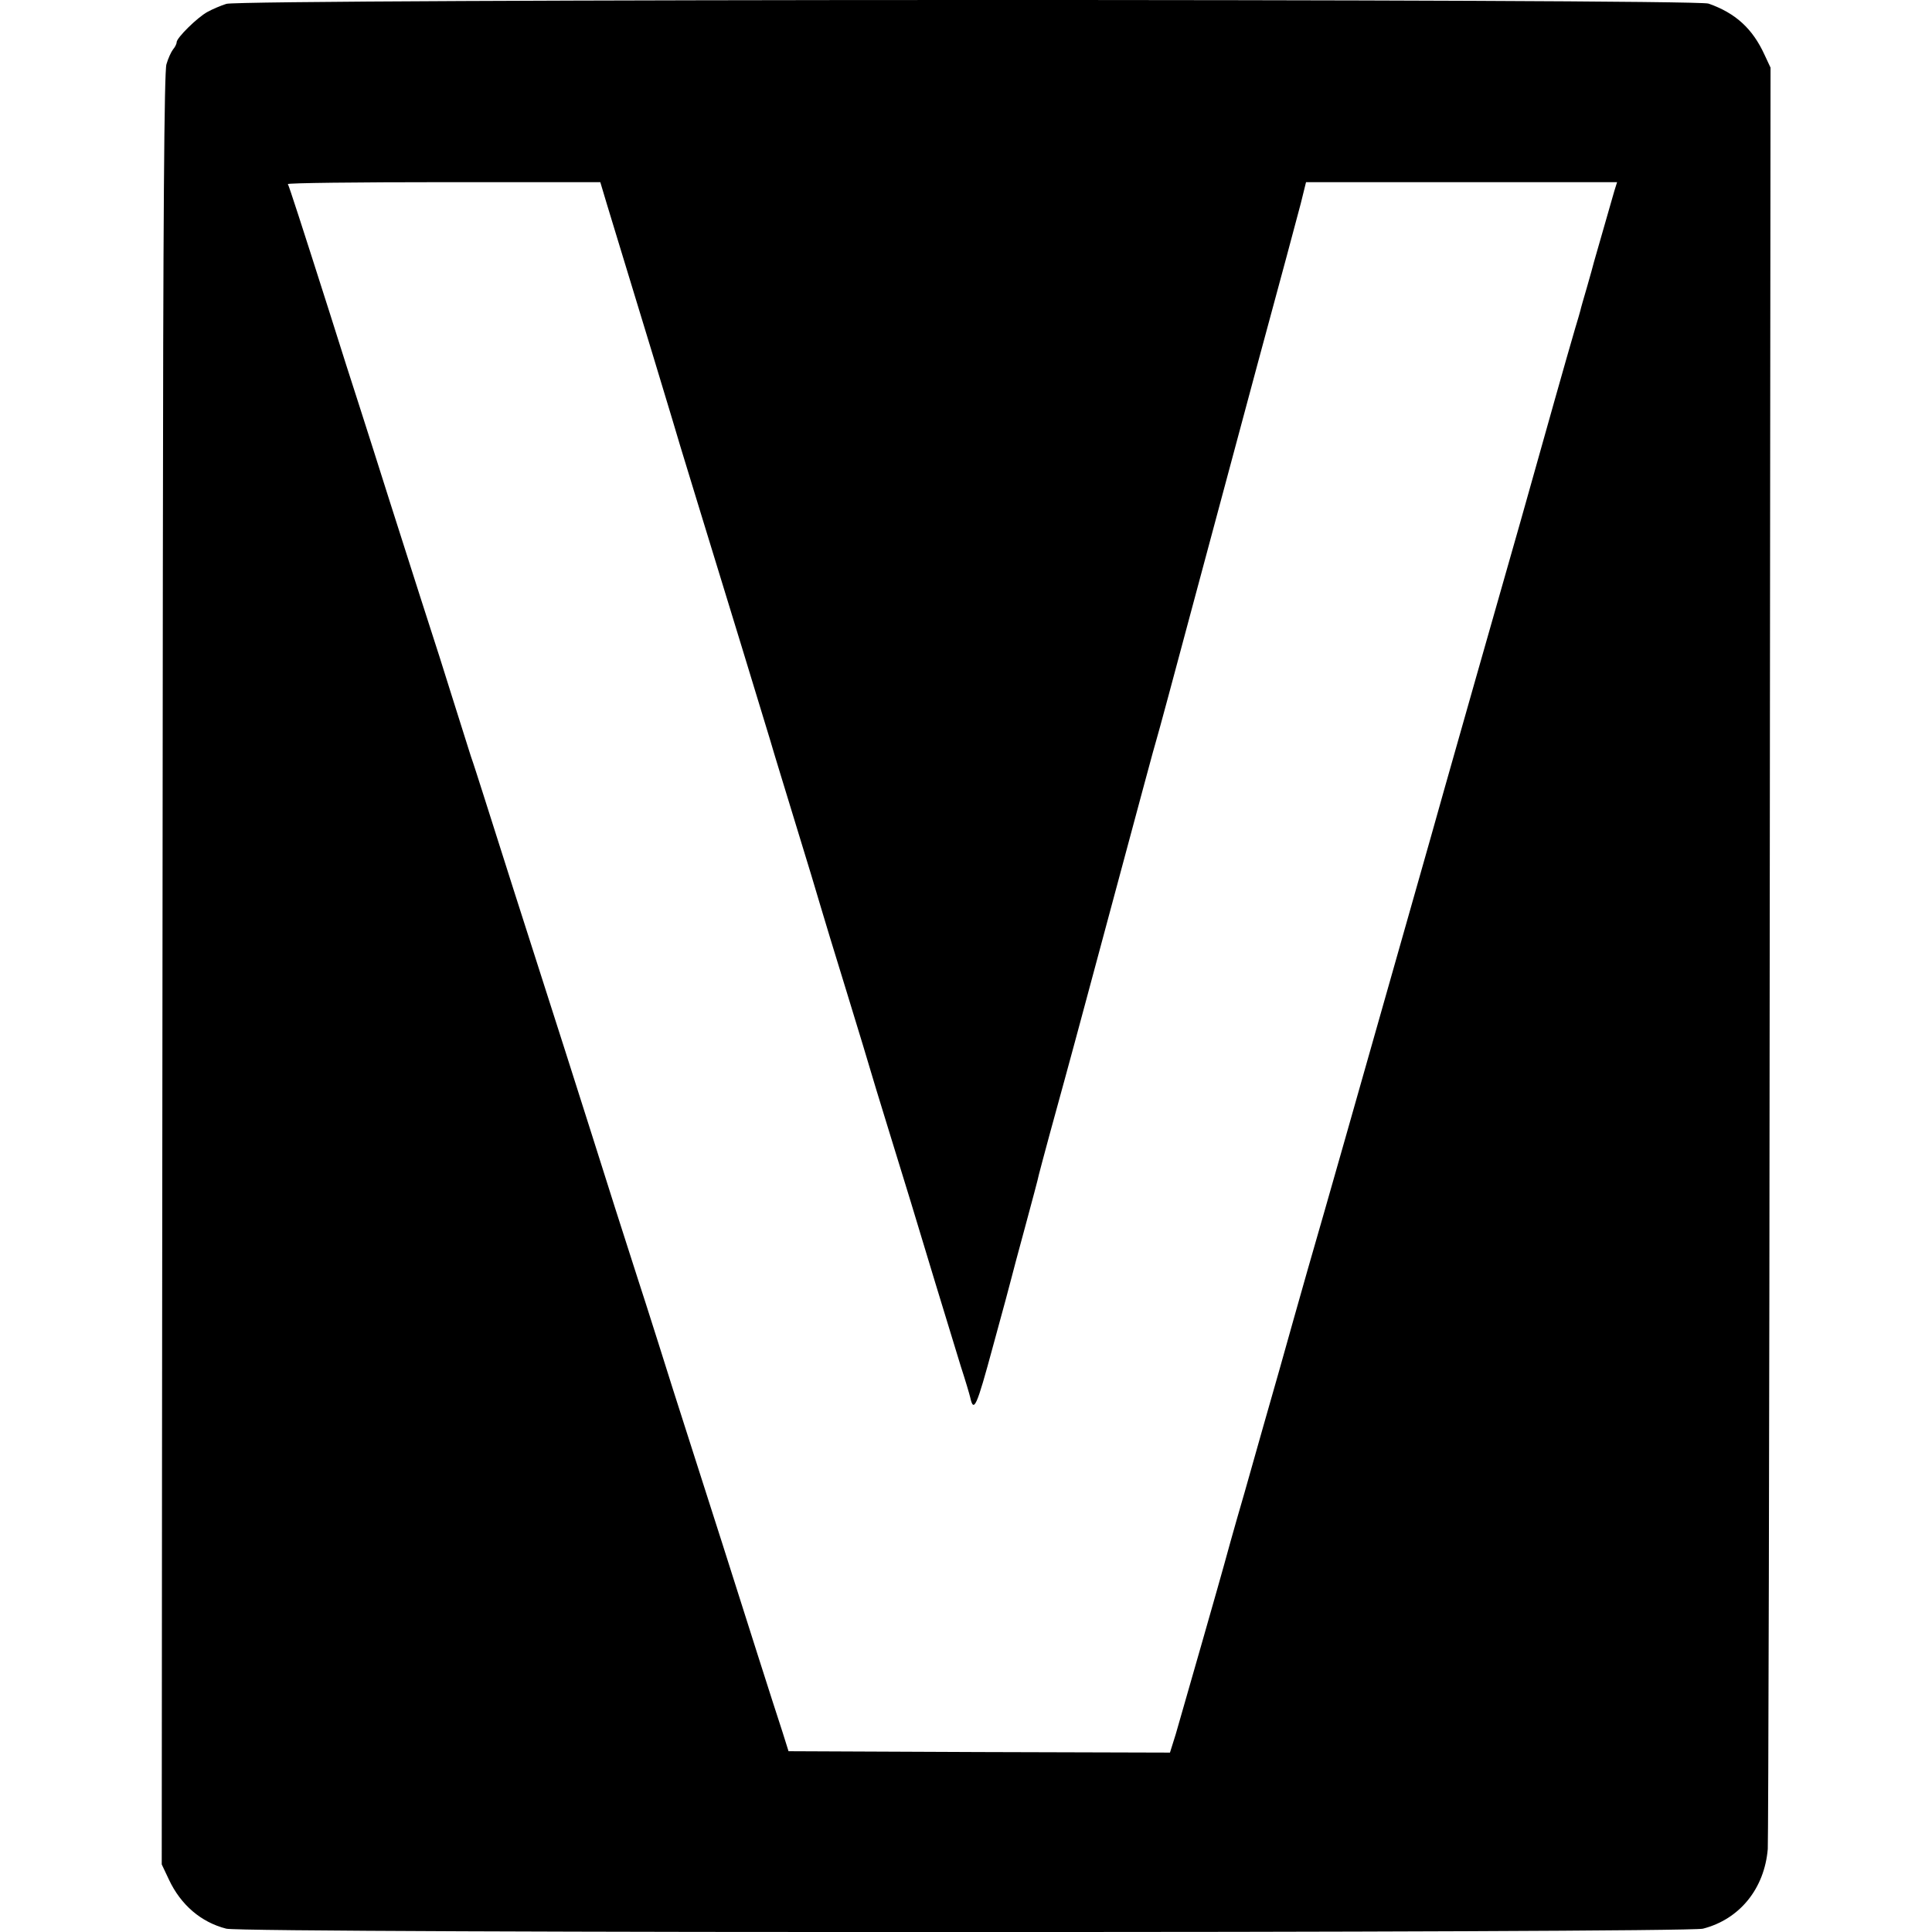
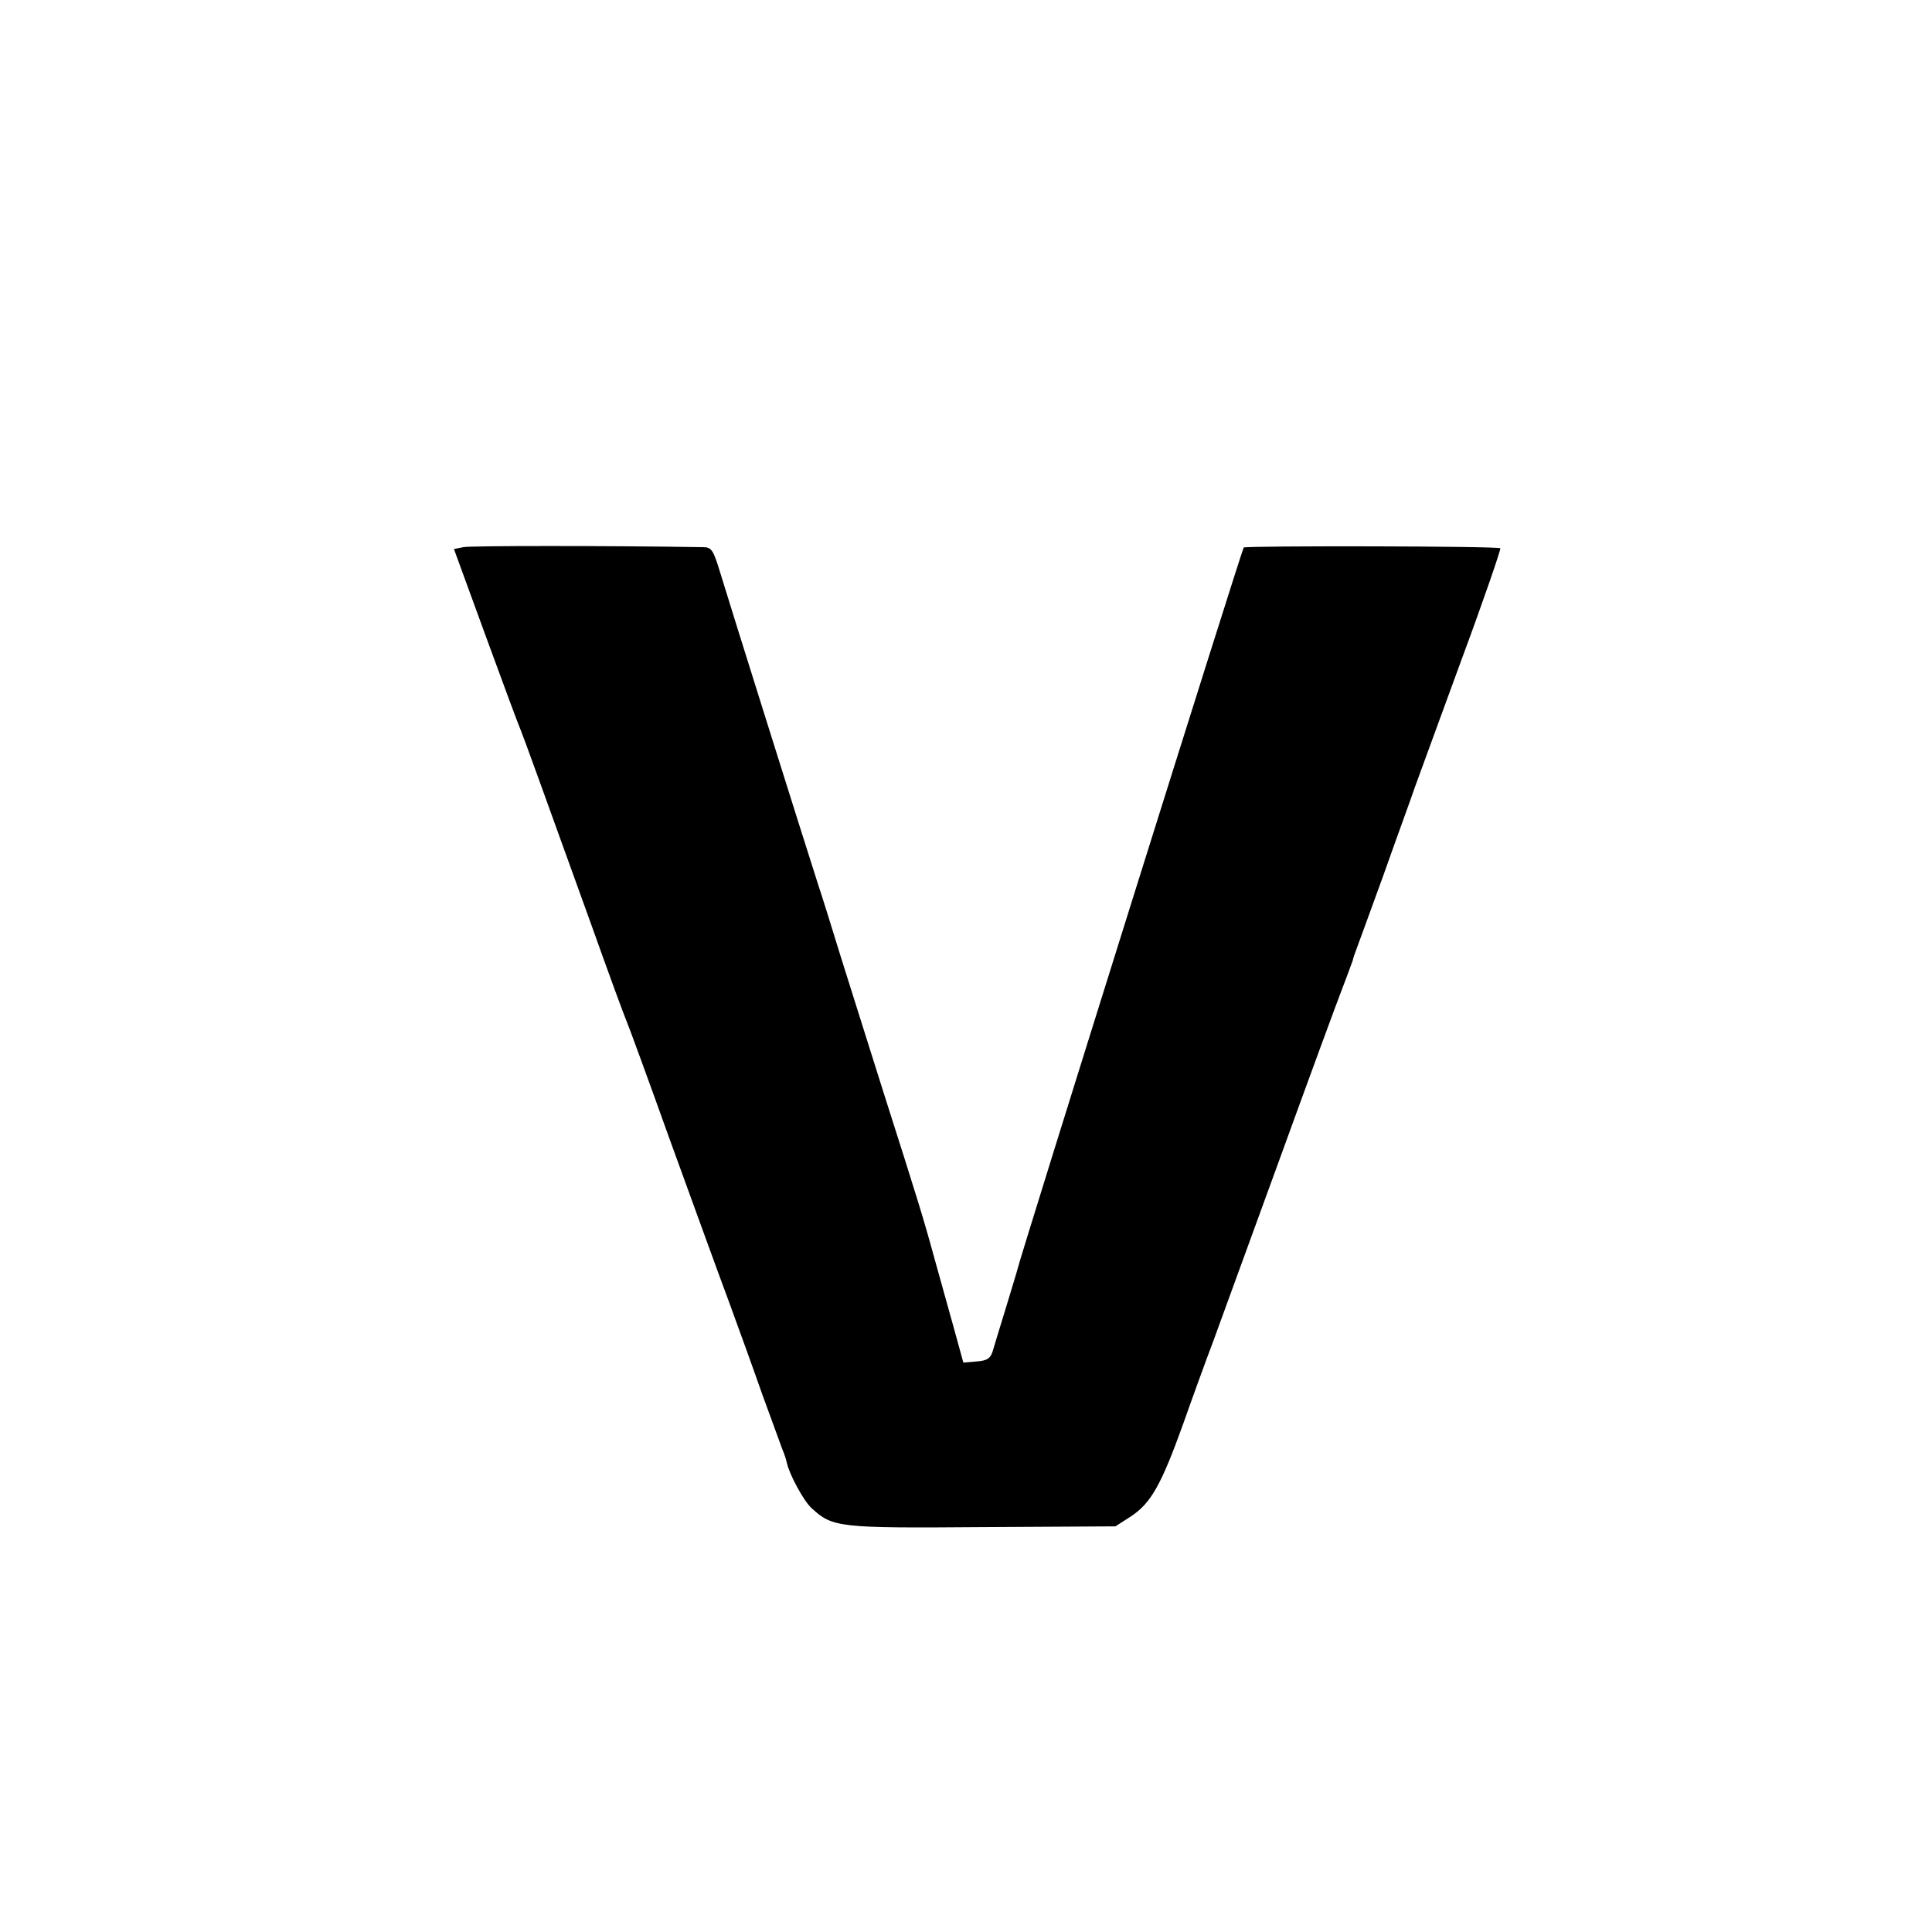
- <svg xmlns="http://www.w3.org/2000/svg" version="1" width="933.333" height="933.333" viewBox="0 0 700 700">
-   <path d="M82 1.4c-1.9.6-5 1.9-6.8 2.9-3.7 2-11.2 9.4-11.2 11 0 .6-.6 1.8-1.3 2.6-.7.9-1.8 3.3-2.4 5.4-.8 2.7-1.2 55.9-1.3 184-.1 99.1-.2 245-.3 324.2l-.1 144 2.6 5.5c4.3 9.2 11.7 15.5 20.8 17.8 6.5 1.7 528.5 1.6 535 0 13.3-3.4 22.3-14.5 23.5-28.9.2-3.5.6-150.2.7-325.9l.3-319.5-2.2-4.7C635 10.4 628.8 4.7 619 1.3 614.1-.5 87.2-.4 82 1.4zm137.8 72.3c1.3 4.3 3.2 10.5 4.2 13.8 8 26.1 19 62.4 19.6 64.5.2.8 4.4 14.8 9.4 31 11.3 36.7 22.2 72.5 26 85 1.5 5.2 5.4 17.8 8.5 28 6 19.6 7.9 25.8 10 33 .7 2.5 4.9 16.2 9.3 30.5s8.2 26.9 8.5 28c.3 1.1 3.3 11 6.7 22 3.4 11 7 22.7 8 26 2.7 9.1 14.8 48.8 18.1 59.5 1.7 5.2 3.2 10.3 3.4 11.2 1.3 5.9 2.3 3.7 8.3-18.5 3.5-12.7 6.5-23.9 6.7-24.8.2-.9 2.4-9.1 4.9-18.3 2.5-9.3 4.8-17.8 5-19 .3-1.1 2-7.7 3.9-14.6 1.9-6.9 7.9-28.7 13.2-48.5 21.9-81.4 24.5-91.2 25.5-94.5.6-1.9 6.5-23.8 13.1-48.5 11.4-42.5 20.2-75.2 23.5-87.5 8.9-32.8 14-51.8 15.7-58.3l1.9-7.7H585.9l-1 3.2c-2 6.9-7 24.4-7.4 25.8-.2.8-1.3 4.9-2.5 9s-2.3 7.9-2.4 8.5c-.1.5-1 3.5-1.9 6.5-3.2 10.9-10.5 36.9-17.7 62.5-1.5 5.5-9.9 34.7-18.5 65-8.6 30.2-15.8 55.7-16 56.5-.2.8-5.4 19-11.5 40.5-6.1 21.4-14.9 52.5-19.6 69-4.7 16.5-10.8 37.9-13.6 47.5-2.7 9.6-7.4 26-10.3 36.5-3 10.4-8.6 30.2-12.5 44-4 13.7-7.3 25.7-7.5 26.5-.5 2-15 52.7-17.5 61.3l-2.1 6.7-69.1-.2-69.1-.3-2.2-7c-1.3-3.9-5.3-16.4-9-28-6.9-21.8-18.5-58.2-26-81.5-2.4-7.4-6.9-21.6-10-31.5-3.1-9.9-6.4-20-7.2-22.5-.8-2.5-4.6-14.4-8.5-26.5-6.8-21.4-8.8-27.9-18.1-57-12.4-38.6-27.2-85-29.7-93-1.6-5-3.5-11-4.4-13.5-.8-2.5-4-12.6-7.1-22.5-3.1-9.9-6-19.1-6.5-20.5-.9-2.7-6.4-19.9-16-50-3.4-10.7-8.1-25.6-10.5-33-2.4-7.4-7.4-23-11-34.5-10.4-32.6-14.7-45.9-15.2-46.8-.2-.4 25.1-.7 56.4-.7h56.8l2.3 7.7z" />
+ <svg xmlns="http://www.w3.org/2000/svg" version="1" width="682.667" height="682.667" viewBox="0 0 512 512">
+   <path d="M122.8 145l-2.5.5 8.4 23c4.6 12.6 8.8 23.9 9.3 25 .9 2.2 5.7 15.5 18.5 51 4.7 13.2 9 24.9 9.5 26 .5 1.1 5.7 15.3 11.5 31.5 5.9 16.2 12.8 35.3 15.5 42.5 2.6 7.1 6.7 18.4 9 25 2.4 6.6 4.8 13.1 5.3 14.5.6 1.4 1.1 3 1.2 3.6.7 3.2 4.5 10.2 6.6 12.1 5.6 5.1 7.1 5.3 45.2 5l35.3-.2 4.2-2.7c5.2-3.5 7.9-8.2 13.7-24.3 2.5-7.1 6.1-17 8-22 1.8-4.9 9.7-26.6 17.5-48 7.8-21.5 15.3-41.9 16.7-45.5 1.4-3.6 2.6-7 2.8-7.5.1-.6.5-1.7.8-2.5.3-.8 3.6-9.8 7.3-20 3.6-10.2 7.5-20.8 8.4-23.5 1-2.8 6.6-18 12.4-33.9 5.9-15.9 10.4-29.1 10.2-29.3-.5-.6-67.5-.7-68-.2-.5.5-59.3 188.1-60 191.4-.1.5-1.5 5-3 10-1.5 4.9-3.1 10.1-3.5 11.5-.6 2-1.5 2.6-4.3 2.8l-3.5.3-2.7-9.8c-1.5-5.4-3.8-13.6-5.1-18.3-2.7-9.9-4.3-15.1-13.2-43-3.6-11.3-8.7-27.7-11.5-36.5-2.7-8.8-5.3-17.1-5.8-18.5-3.9-12.1-24.3-77.1-26-82.8-2-6.6-2.4-7.2-4.8-7.2-25.4-.4-61.4-.4-63.4 0z" />
</svg>
